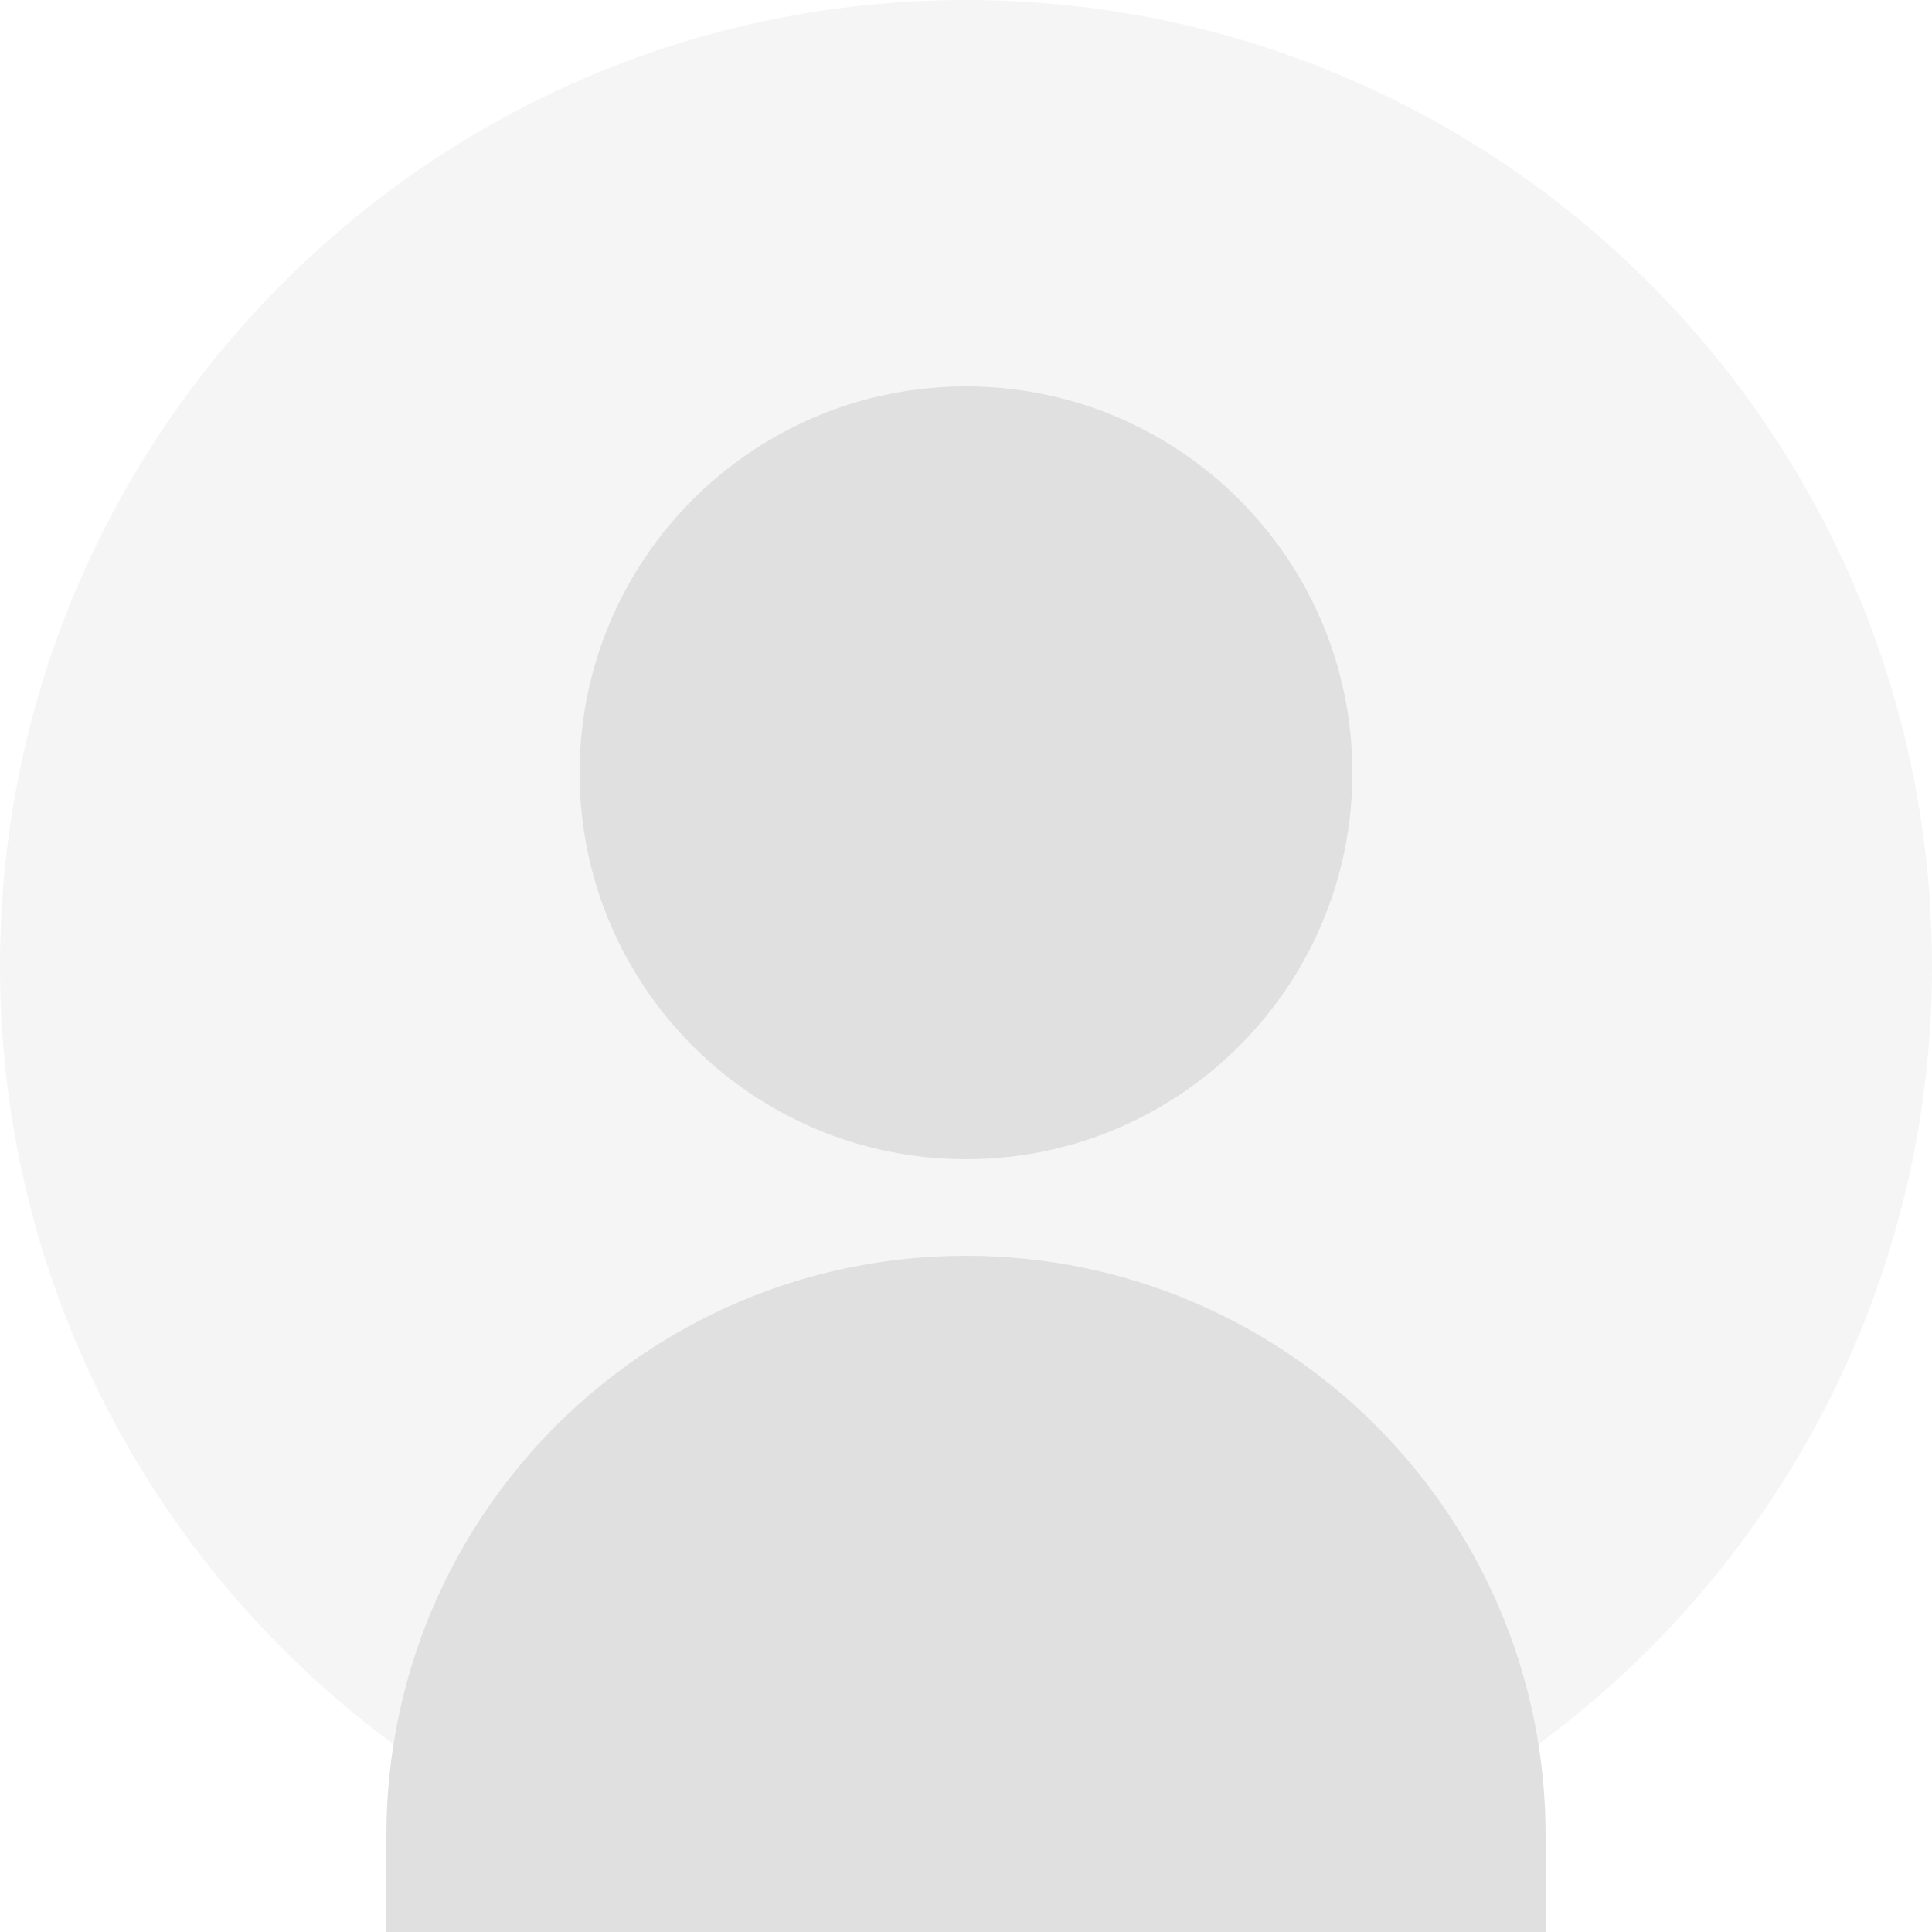
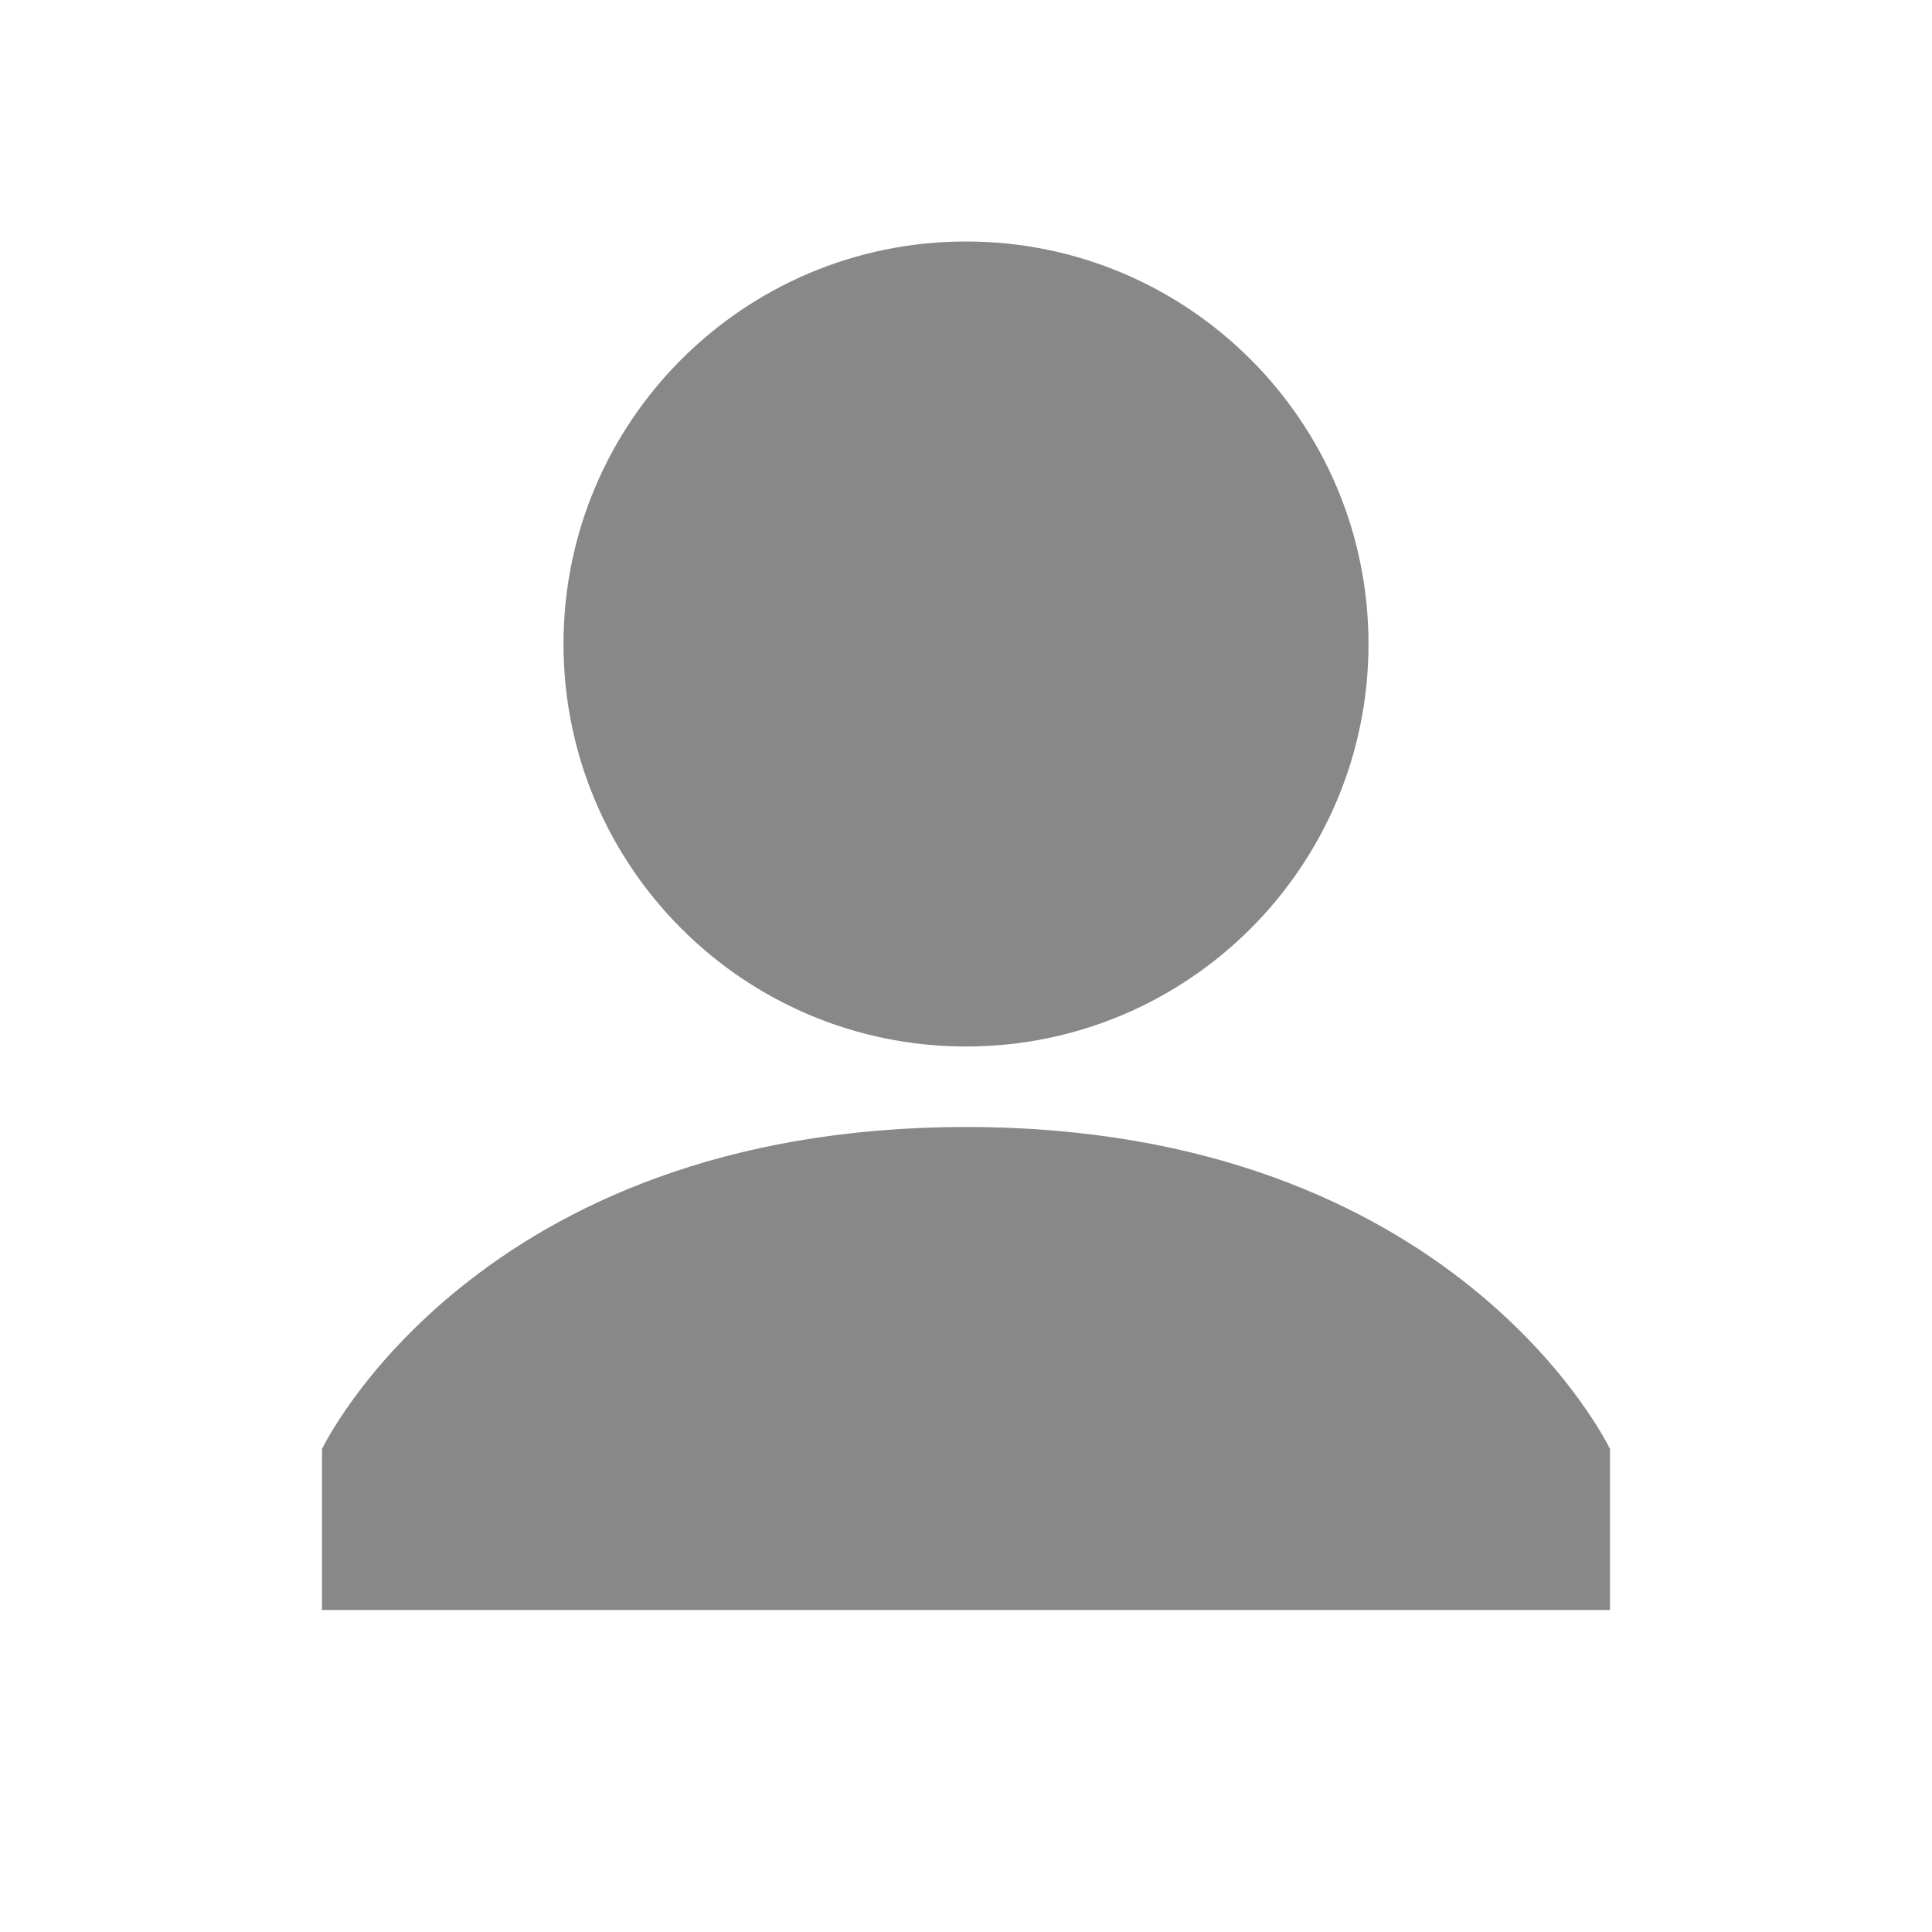
- <svg xmlns="http://www.w3.org/2000/svg" width="200" height="200" viewBox="0 0 200 200" fill="none">
-   <circle cx="100" cy="100" r="100" fill="#F5F5F5" />
-   <circle cx="100" cy="80" r="40" fill="#E0E0E0" />
-   <path d="M100 130C66.863 130 40 156.863 40 190V200H160V190C160 156.863 133.137 130 100 130Z" fill="#E0E0E0" />
+ <svg xmlns="http://www.w3.org/2000/svg" width="24" height="24" viewBox="0 0 24 24">
+   <circle cx="12" cy="8" r="5" fill="#888888" />
+   <path d="M12 14c-6.1 0-8 4-8 4v2h16v-2s-1.9-4-8-4z" fill="#888888" />
</svg>
